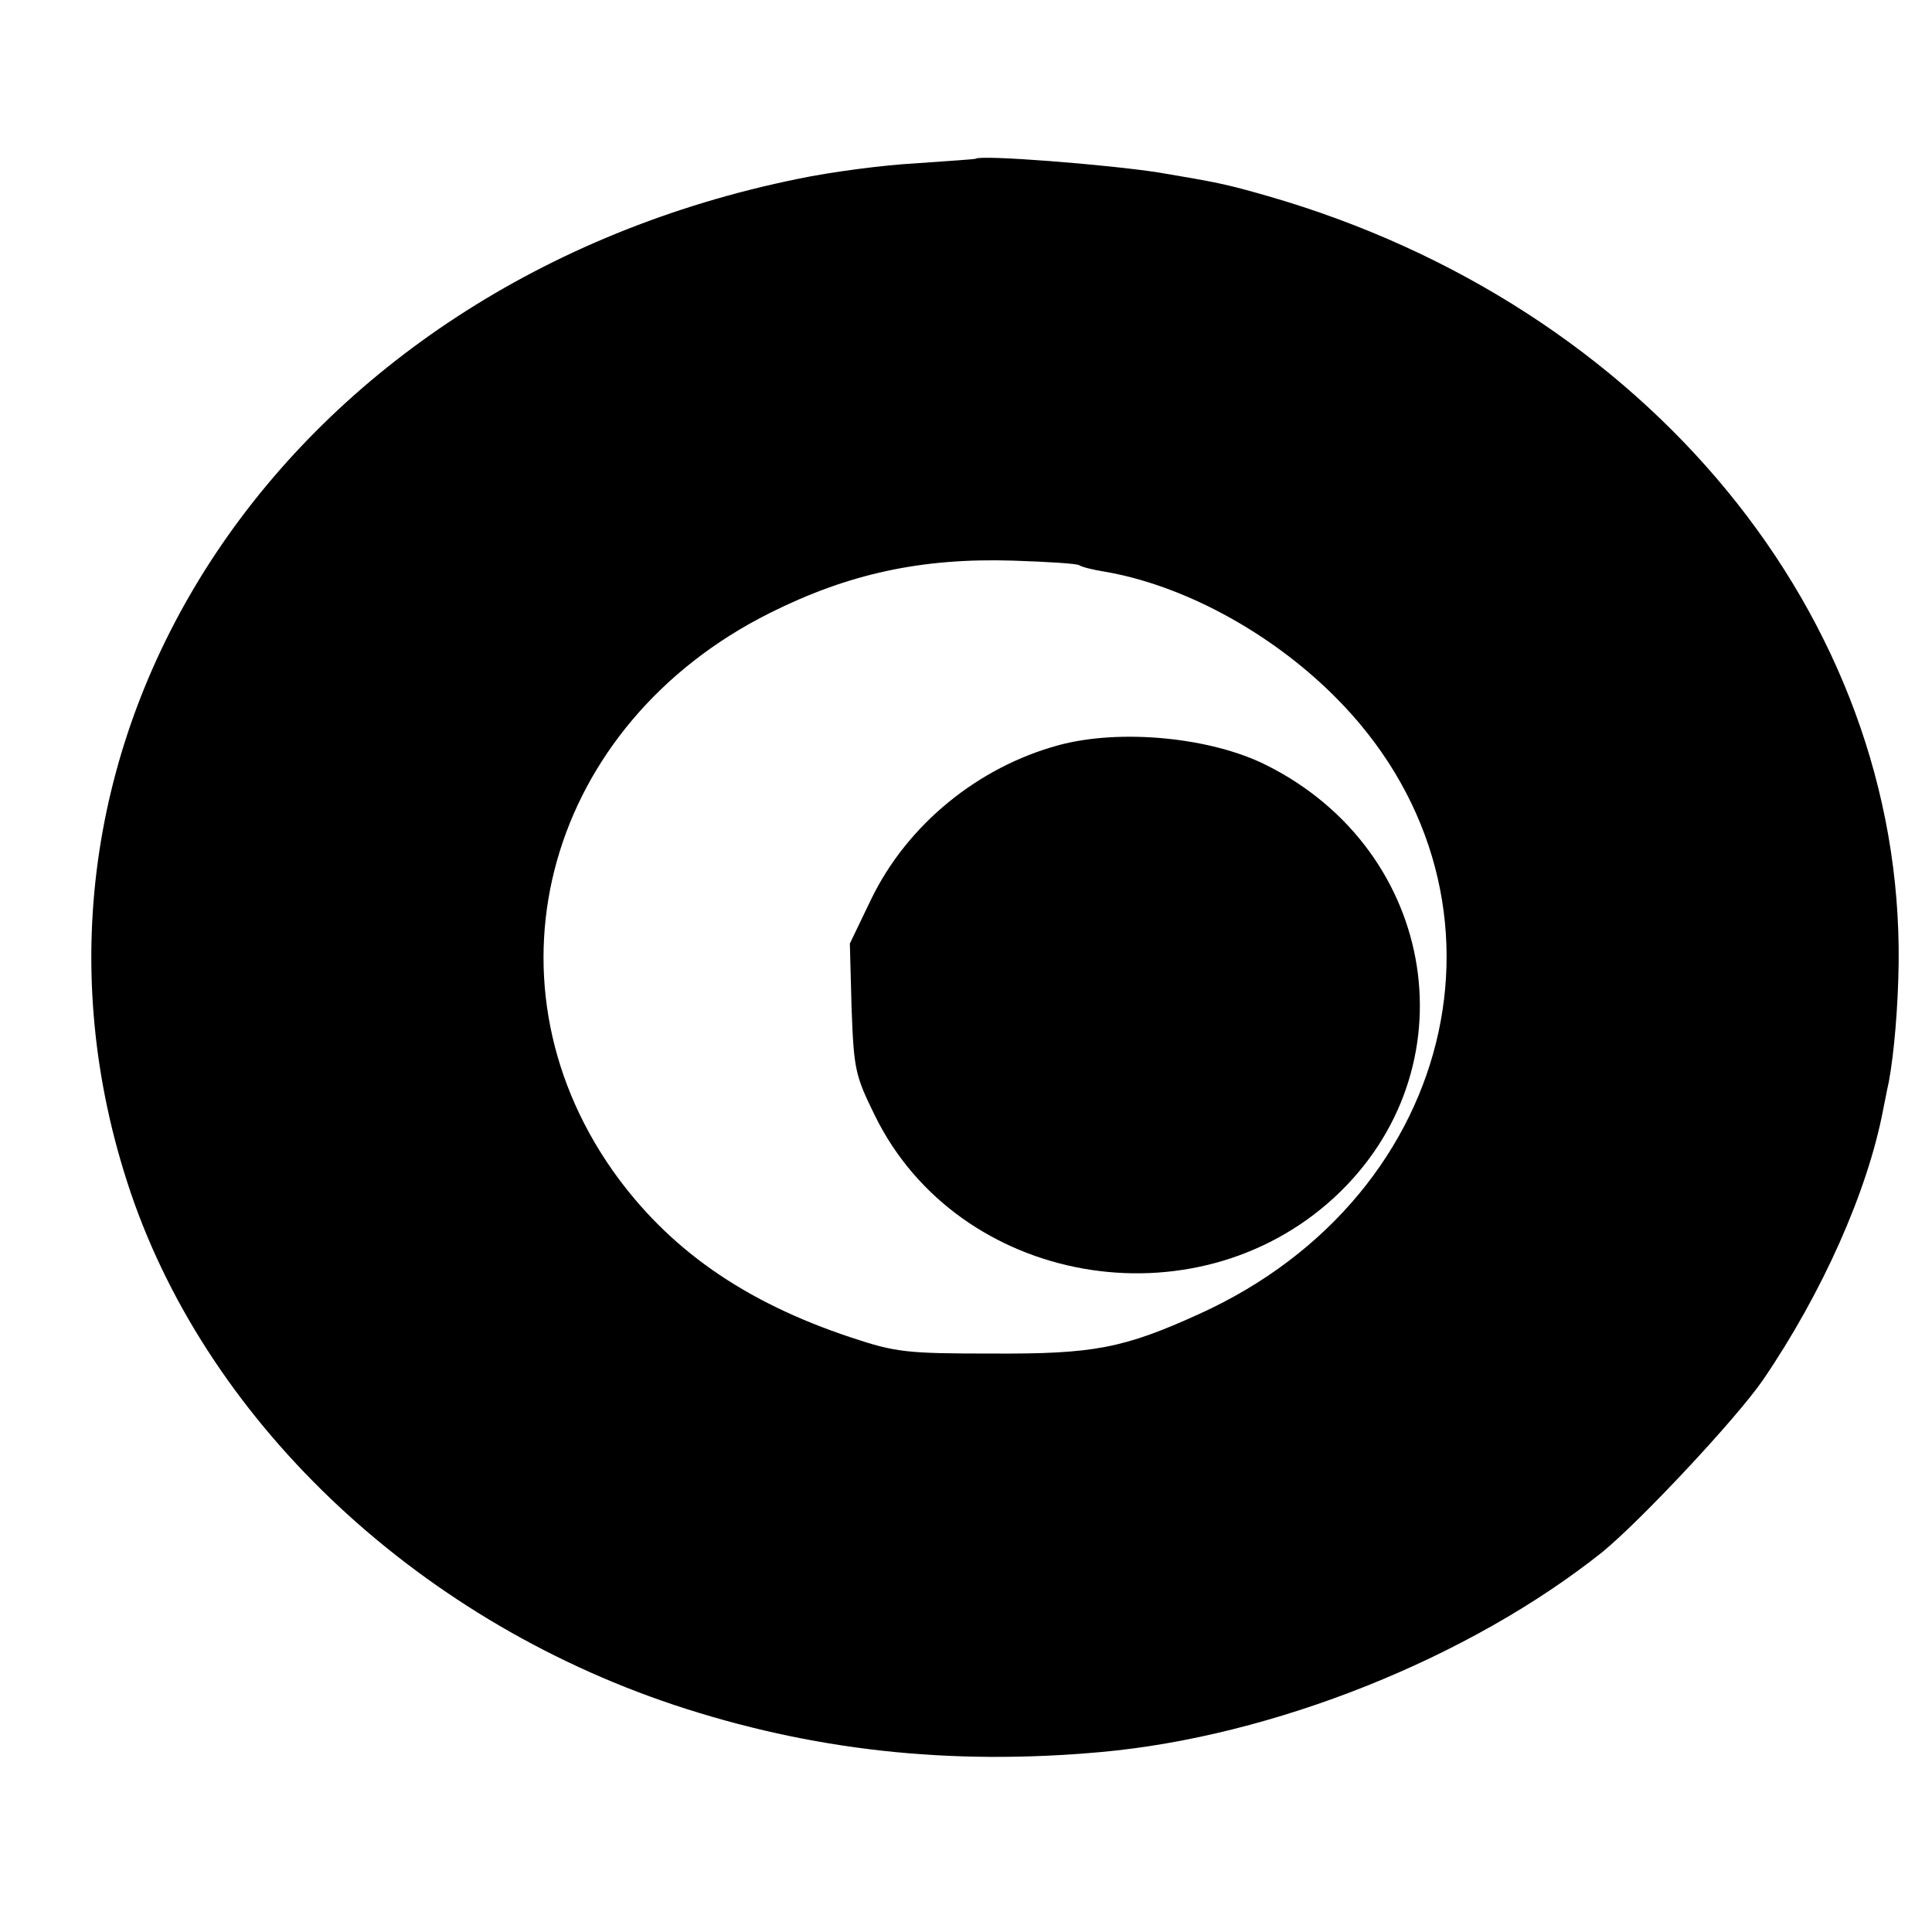
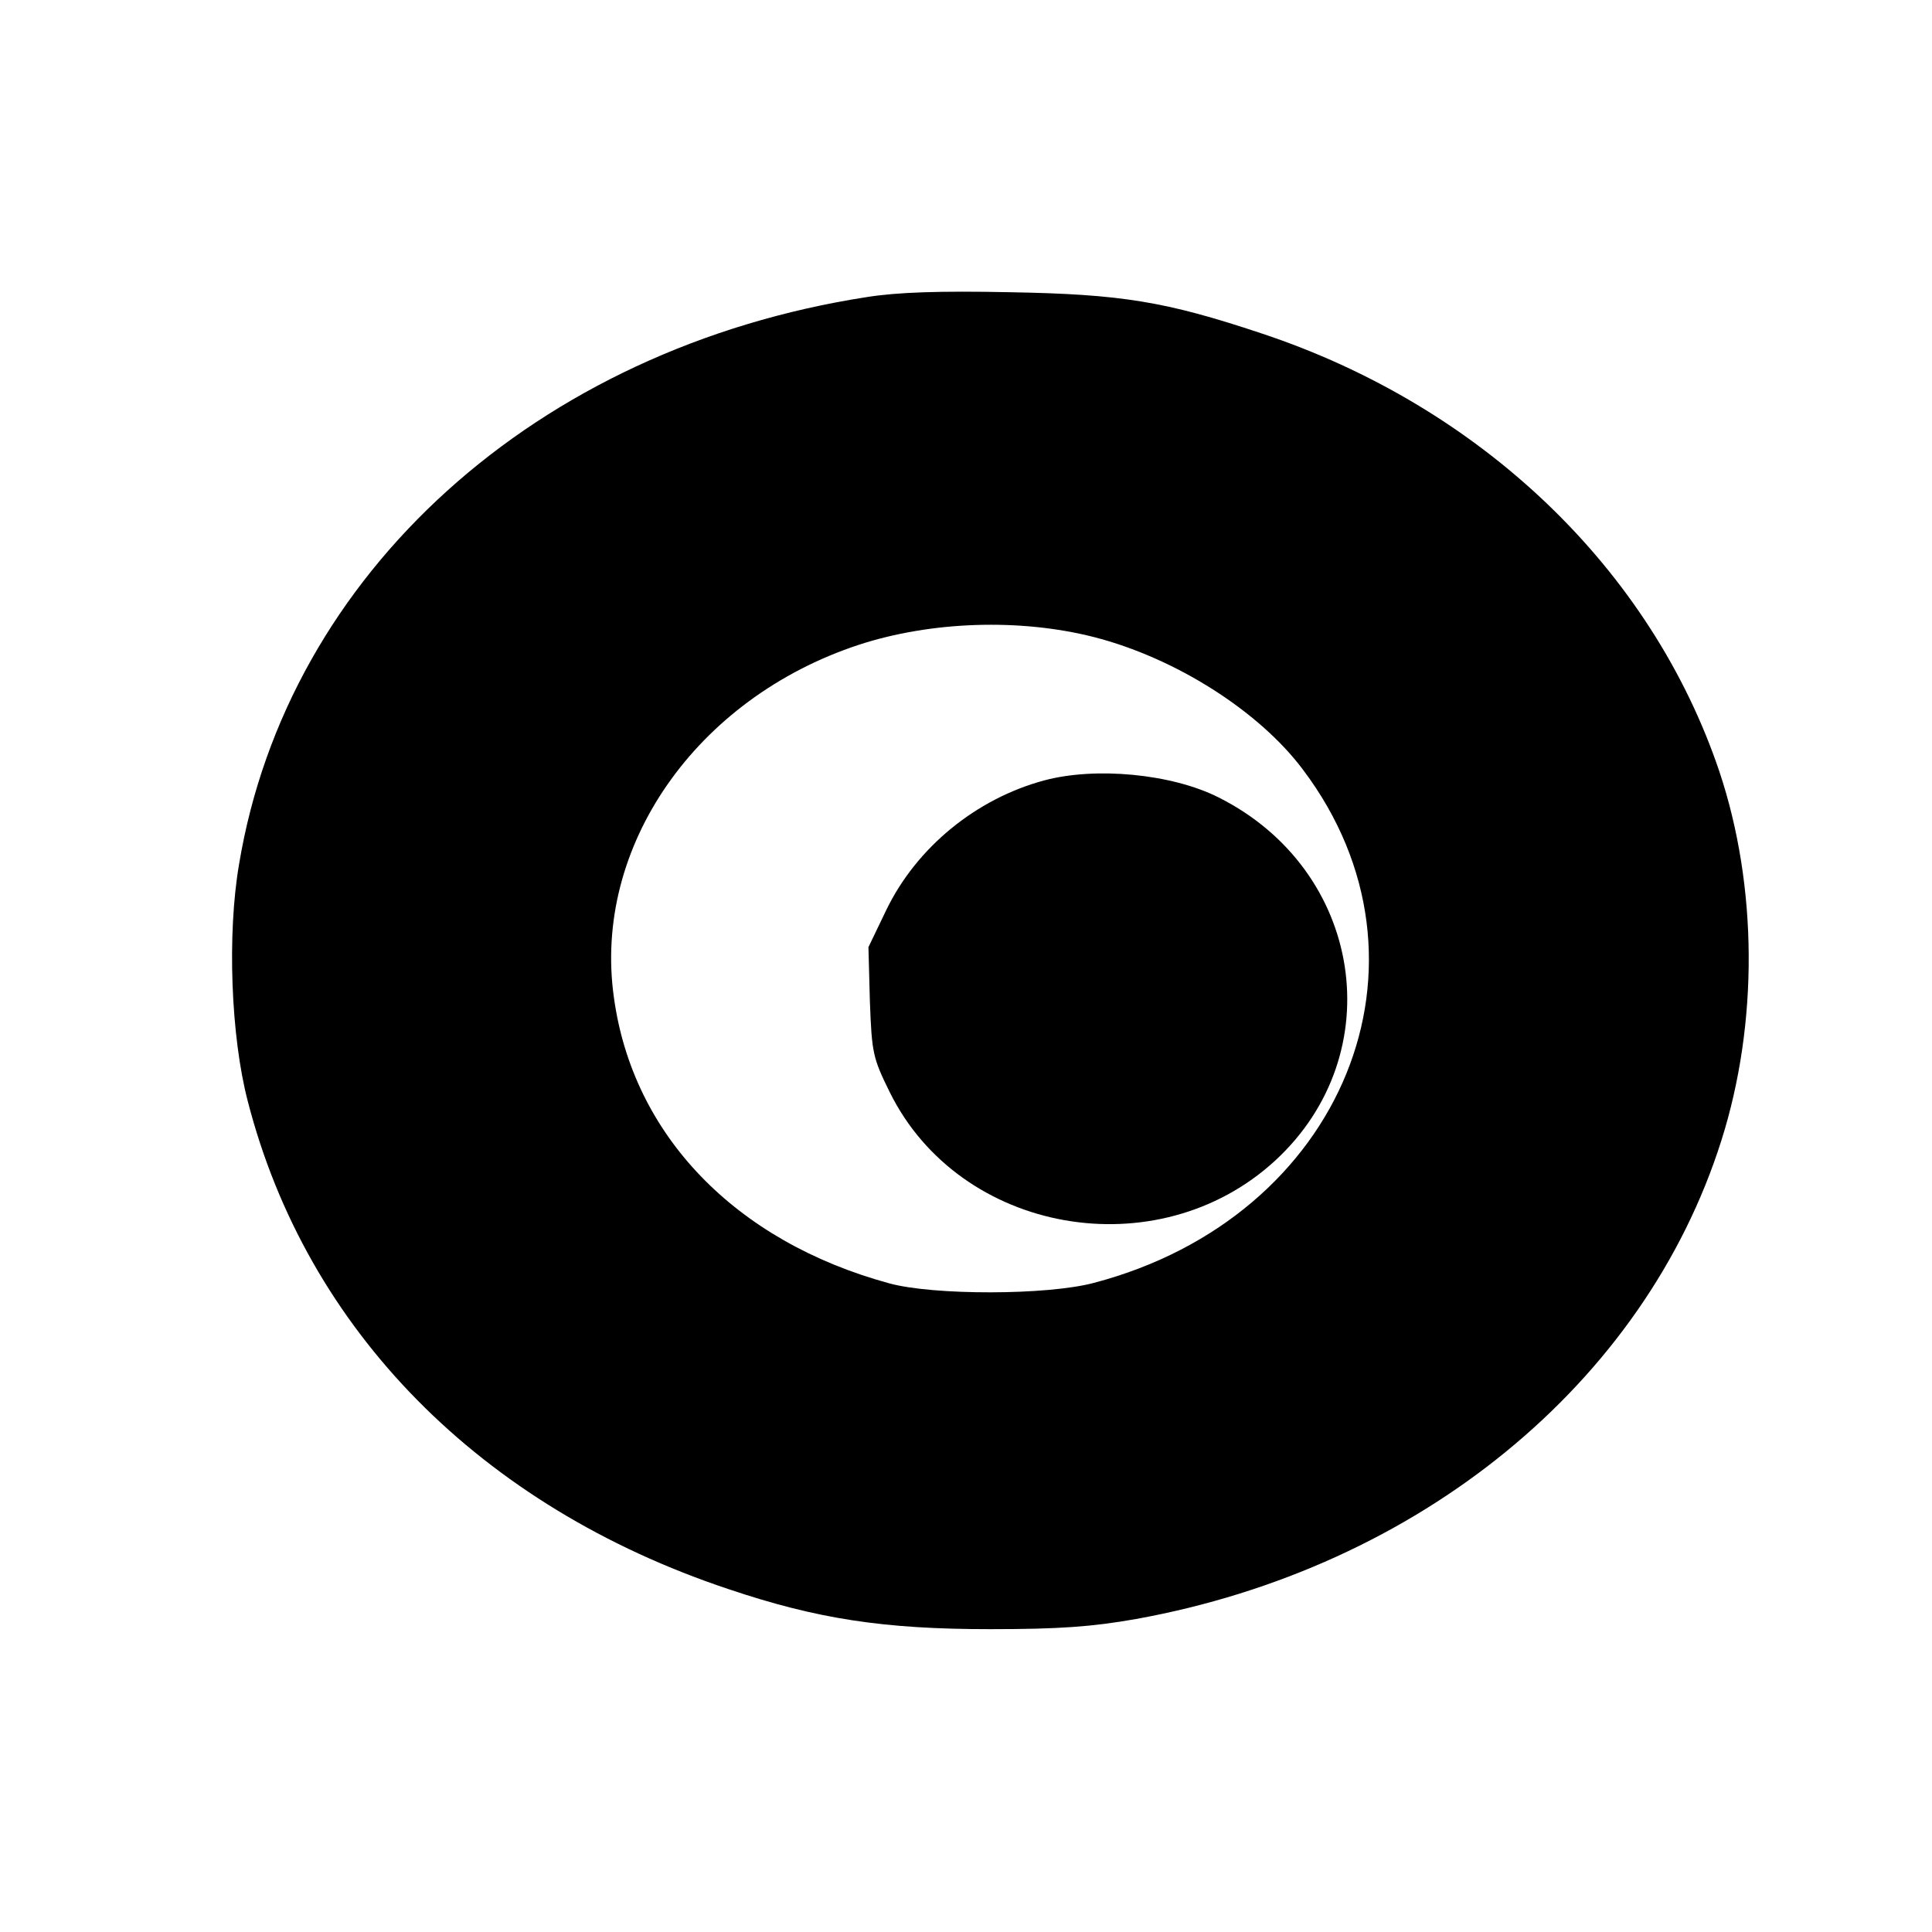
- <svg xmlns="http://www.w3.org/2000/svg" version="1.0" width="336pt" height="336pt" viewBox="0 0 336 336" preserveAspectRatio="xMidYMid meet">
-   <g transform="translate(0,336) scale(0.1,-0.1)" fill="#000000" stroke="none">
-     <path d="M1697 3084 c-1 -1 -48 -4 -104 -8 -56 -3 -148 -15 -205 -27 -890 -181 -1417 -968 -1167 -1744 131 -409 496 -758 951 -910 238 -79 478 -106 743 -82 299 27 640 163 872 348 67 55 232 231 279 299 103 151 182 328 209 470 3 14 7 36 10 49 9 49 16 129 17 206 7 603 -438 1144 -1097 1334 -73 21 -89 24 -190 41 -90 14 -309 31 -318 24z m180 -707 c4 -3 24 -8 43 -11 136 -23 287 -104 399 -215 340 -336 225 -868 -233 -1076 -132 -60 -184 -70 -361 -69 -148 0 -167 2 -245 28 -187 62 -319 155 -415 291 -236 337 -112 776 274 969 136 68 263 96 423 91 59 -2 110 -5 115 -8z" />
-     <path d="M1841 2064 c-140 -38 -263 -138 -326 -268 l-37 -77 3 -112 c4 -107 6 -117 41 -188 145 -294 554 -366 798 -142 241 222 182 602 -117 752 -97 49 -255 64 -362 35z" />
-   </g>
+ <svg xmlns="http://www.w3.org/2000/svg" version="1" width="533.333" height="533.333" viewBox="0 0 400 400">
+   <path d="M179.5 61.5c-68.4 10.6-120 57.2-130 117.4-2.5 14.5-1.7 35.7 1.8 49.1 12.2 47.4 48.2 83.9 99.5 101 18.4 6.2 32.2 8.3 54.2 8.3 14.4 0 21.1-.5 30.2-2.1 58.6-10.6 105.3-48.8 121.2-99.1 7.7-24.3 7.5-52.6-.4-76.3-14.1-41.9-49.3-75.7-94.9-90.8-19.8-6.6-28.9-8.1-52.1-8.5-14.4-.3-23.2 0-29.5 1zm47 70.4c16.8 4.3 34.2 15.3 43.3 27.5 29.9 39.7 8.4 92.6-43.3 106.2-9.7 2.6-33.3 2.6-42.4.1-31.9-8.7-53.1-30.7-57-59.2-4.4-31.2 17-61.9 50.7-73 15-4.9 33.4-5.5 48.7-1.6z" />
+   <path d="M216.1 161.6c-14 3.8-26.3 13.8-32.6 26.8l-3.7 7.7.3 11.2c.4 10.7.6 11.7 4.1 18.8 14.5 29.4 55.4 36.6 79.8 14.2 24.1-22.2 18.2-60.2-11.7-75.2-9.7-4.9-25.5-6.4-36.2-3.5z" />
</svg>
